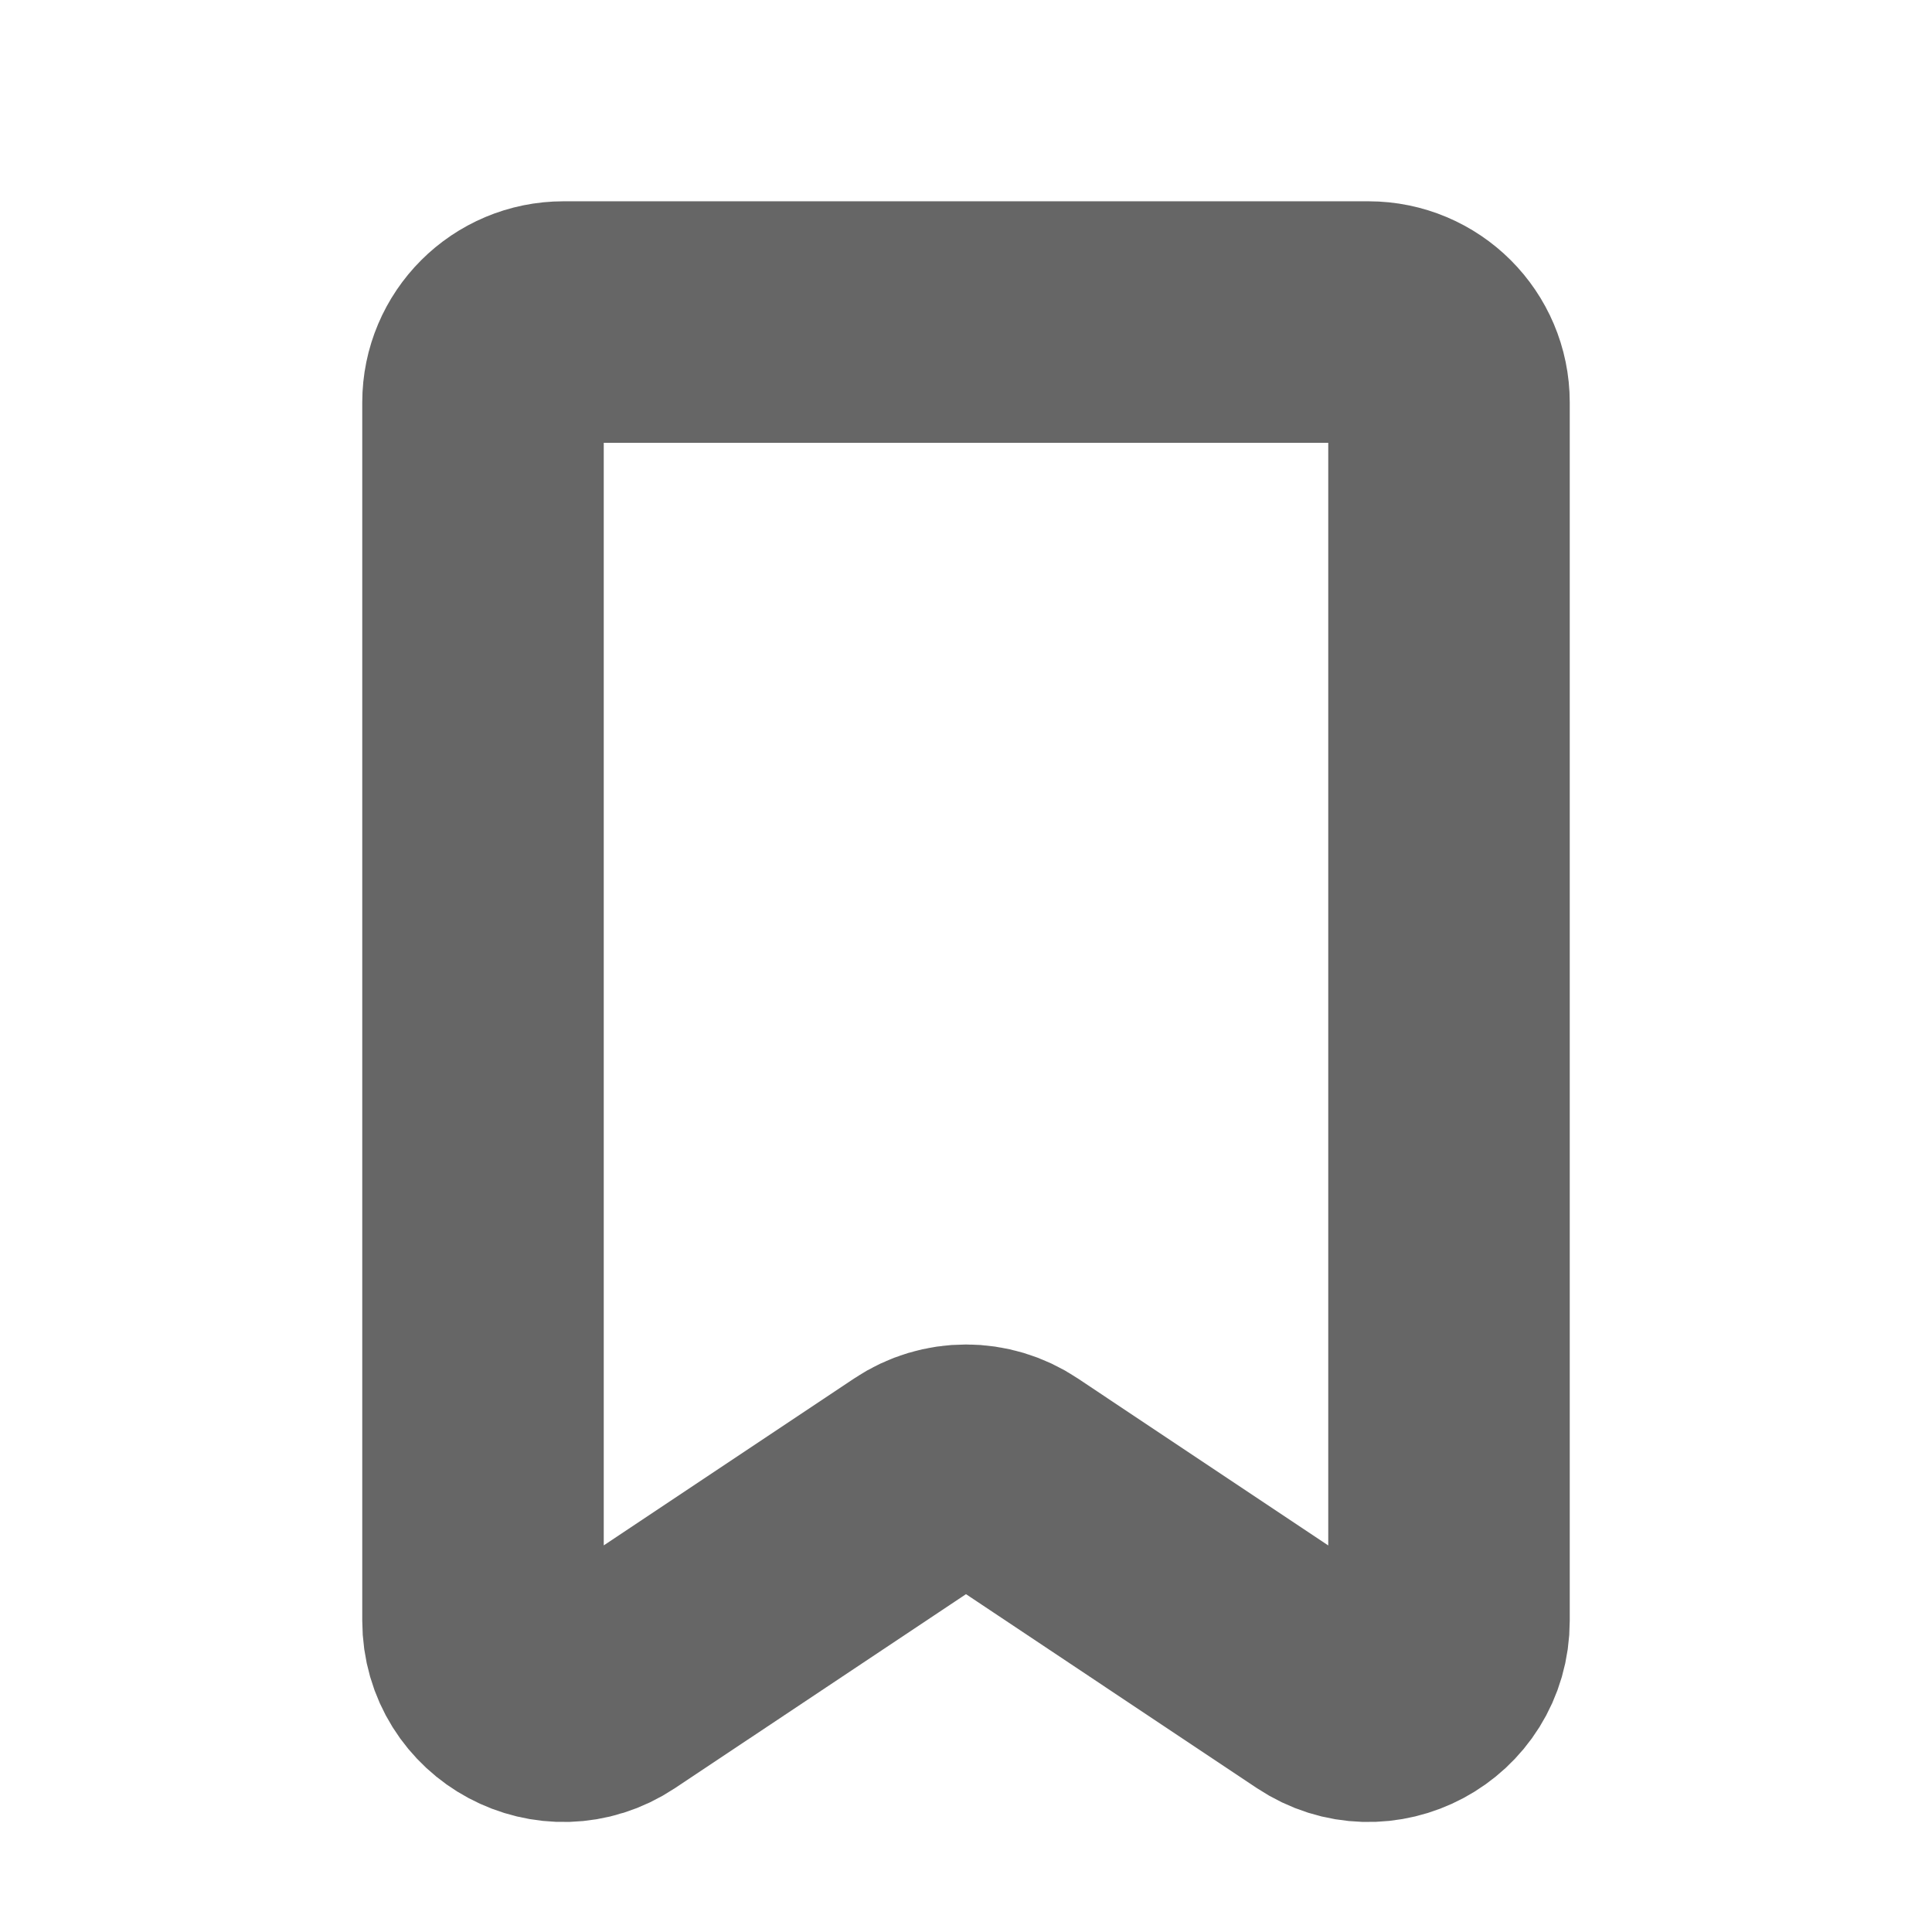
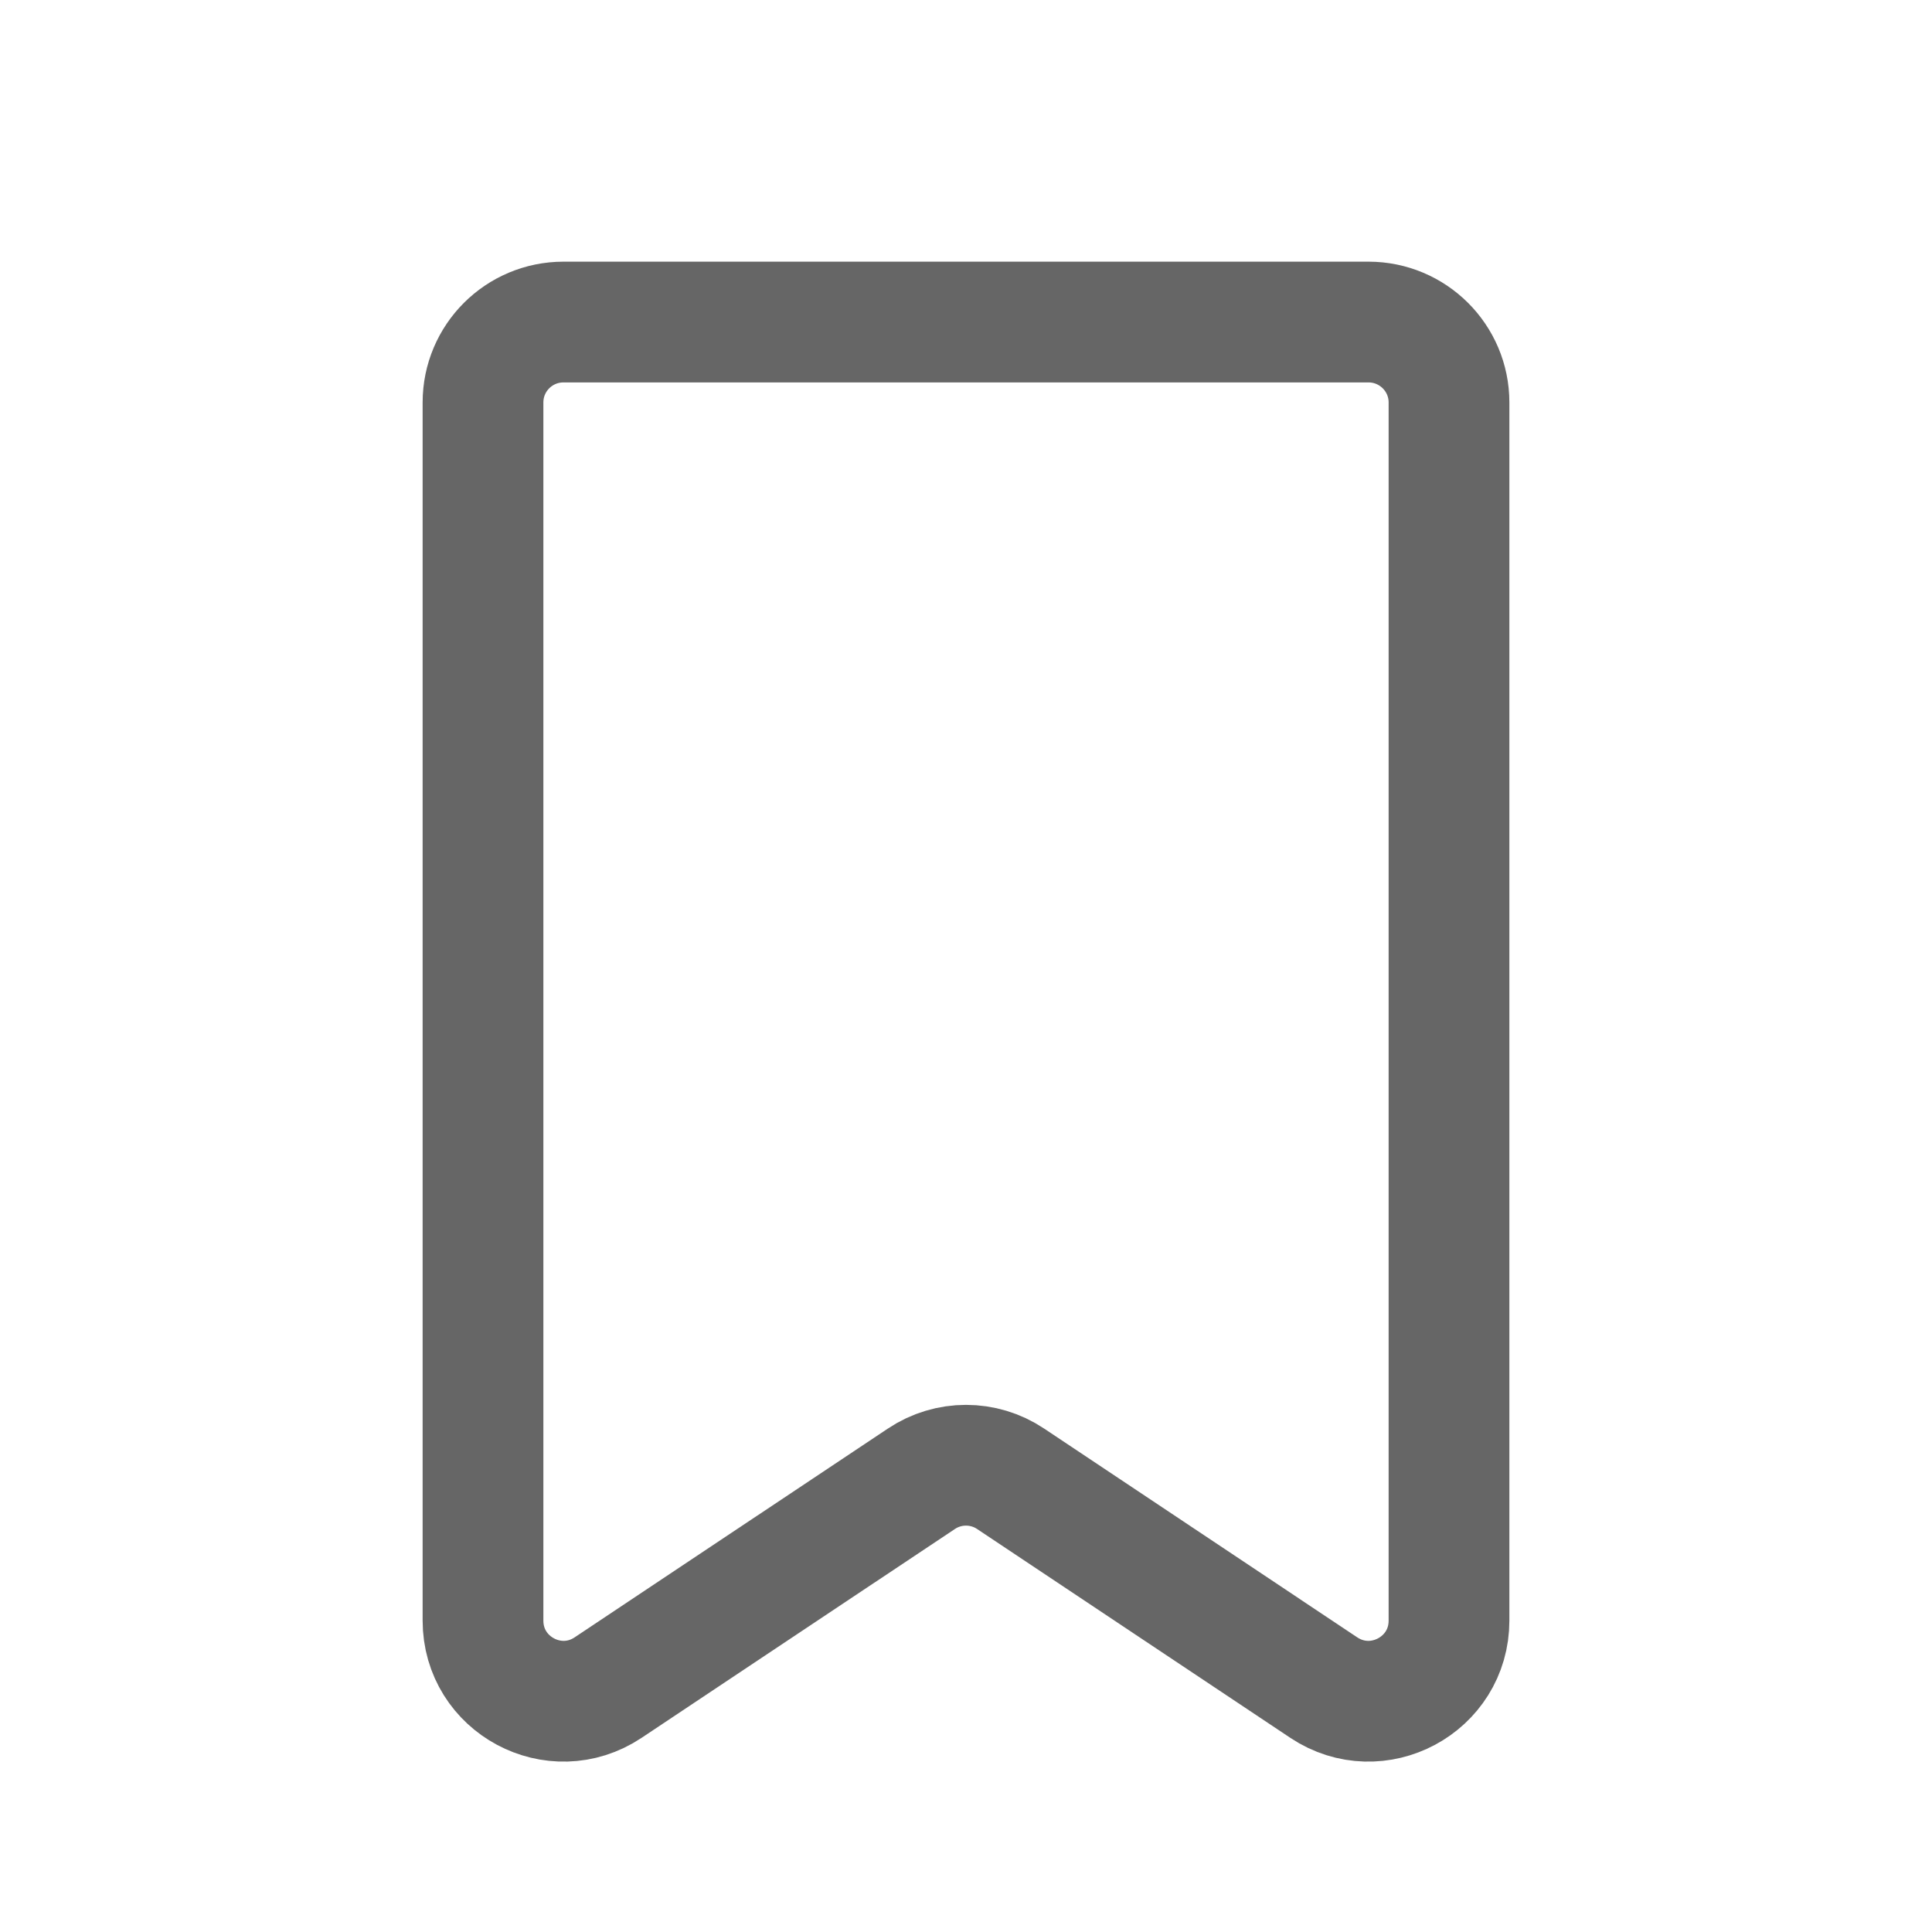
<svg xmlns="http://www.w3.org/2000/svg" width="16" height="16" viewBox="0 0 16 16" fill="none">
-   <path d="M11.333 2.667H4.667C4.298 2.667 4 2.965 4 3.333V13.421C4 13.954 4.593 14.271 5.036 13.976L7.63 12.247C7.854 12.097 8.146 12.097 8.37 12.247L10.963 13.976C11.407 14.271 12 13.954 12 13.421V3.333C12 2.965 11.701 2.667 11.333 2.667Z" stroke="#666666" stroke-width="2" stroke-linecap="round" stroke-linejoin="round" />
+   <path d="M11.333 2.667H4.667C4.298 2.667 4 2.965 4 3.333V13.421C4 13.954 4.593 14.271 5.036 13.976L7.63 12.247C7.854 12.097 8.146 12.097 8.37 12.247L10.963 13.976C11.407 14.271 12 13.954 12 13.421V3.333C12 2.965 11.701 2.667 11.333 2.667Z" stroke="#666666" stroke-linecap="round" stroke-linejoin="round" />
</svg>
